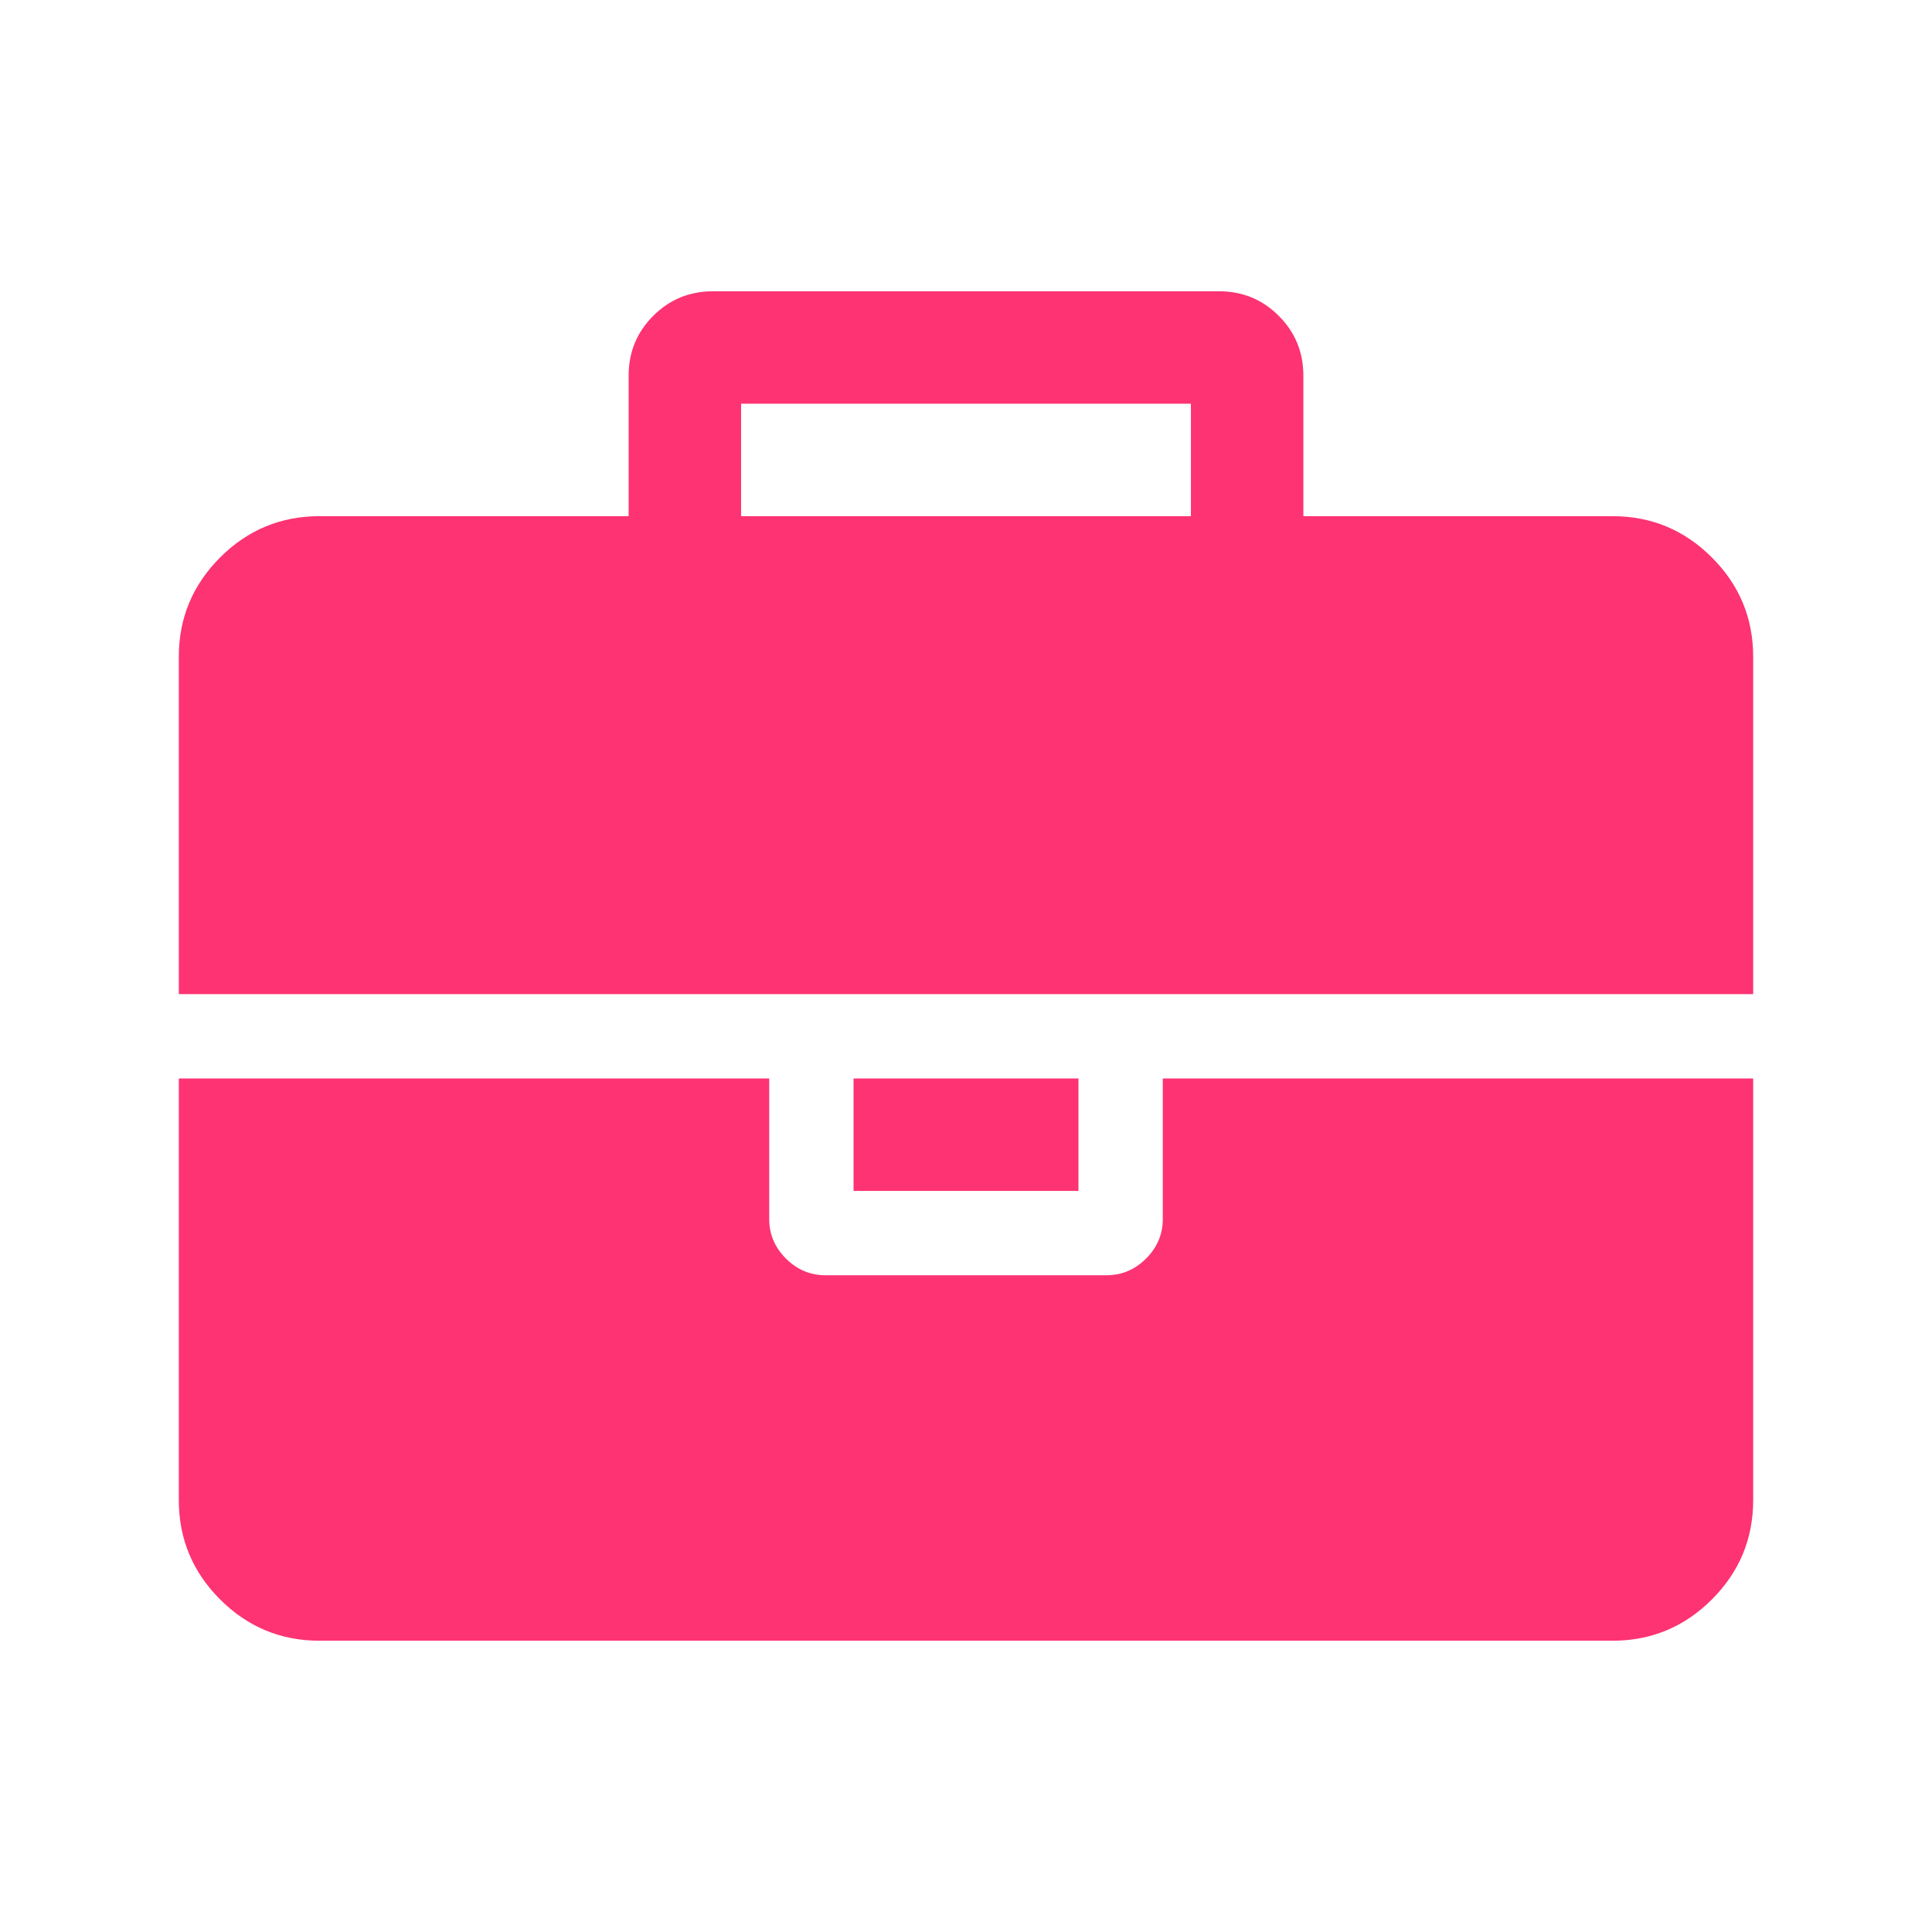
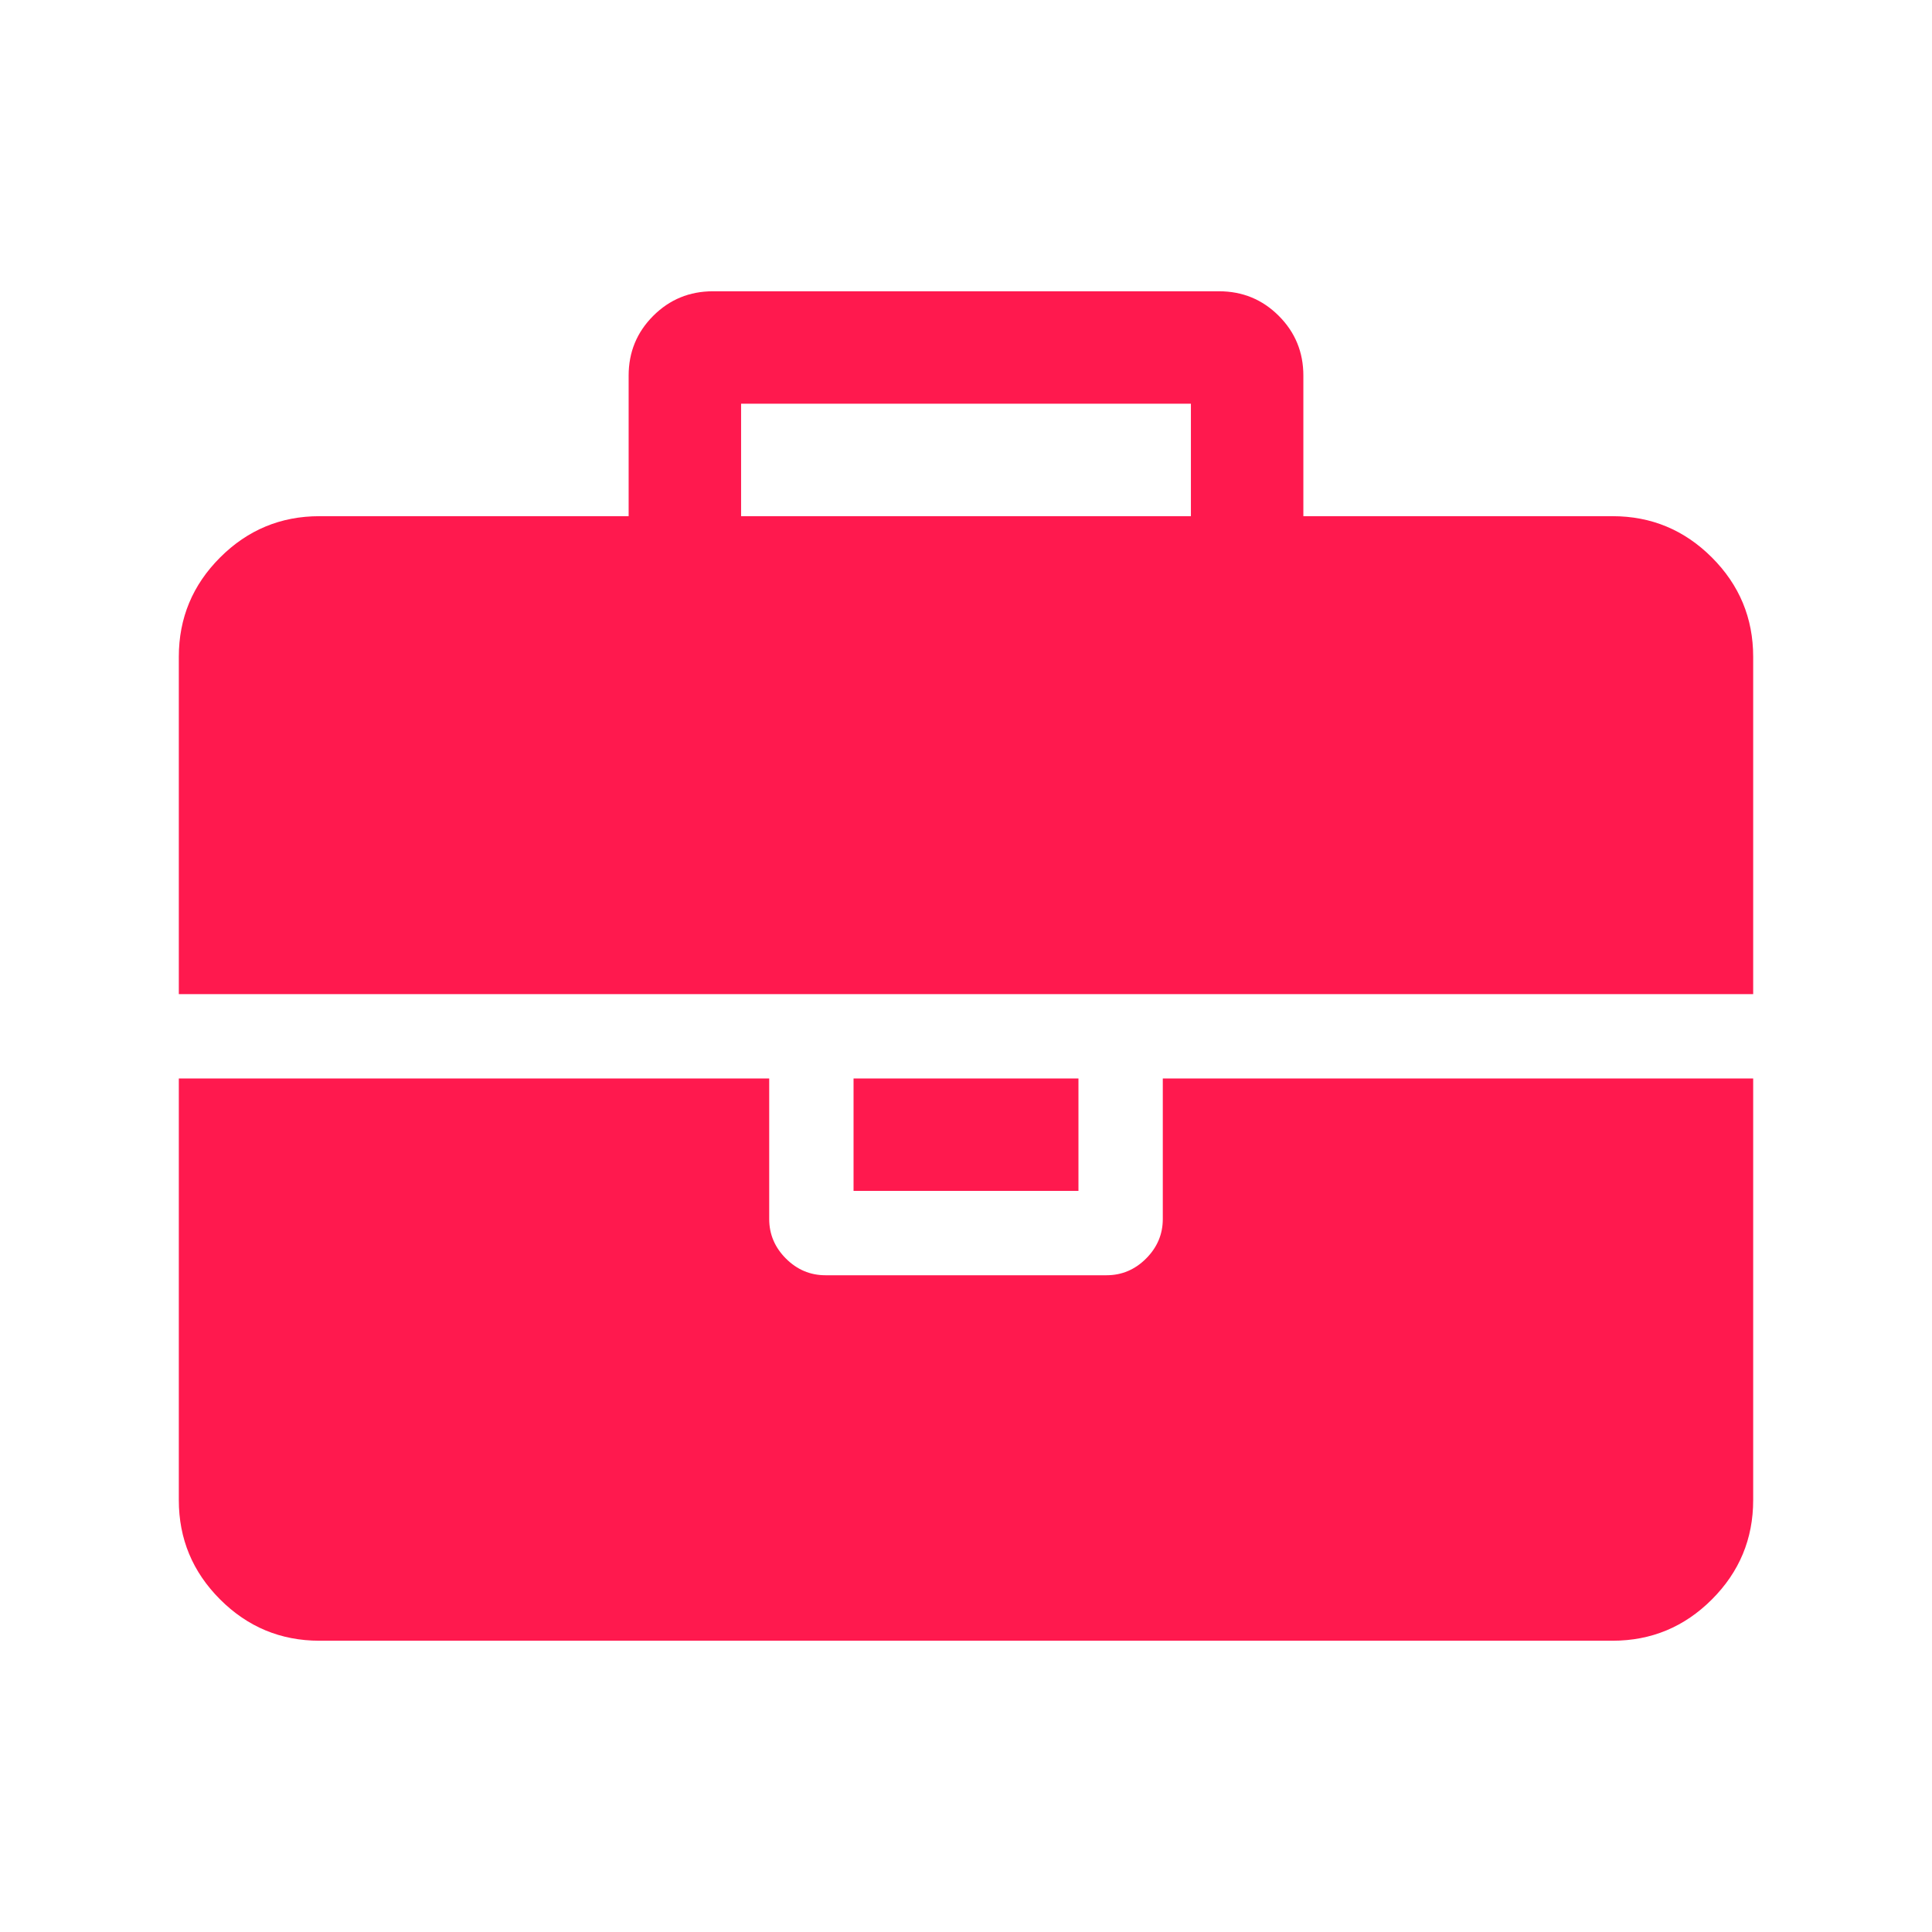
<svg xmlns="http://www.w3.org/2000/svg" xmlns:xlink="http://www.w3.org/1999/xlink" version="1.1" id="Capa_1" x="0px" y="0px" viewBox="0 0 26 26" xml:space="preserve" width="26" height="26">
  <defs id="defs37">
    <linearGradient id="linearGradient922">
      <stop style="stop-color:#fd3172;stop-opacity:0.992" offset="0" id="stop918" />
      <stop style="stop-color:#f60250;stop-opacity:0.992" offset="1" id="stop920" />
    </linearGradient>
    <linearGradient xlink:href="#linearGradient922" id="linearGradient887" x1="-102.722" y1="82.053" x2="-78.926" y2="73.66" gradientUnits="userSpaceOnUse" />
  </defs>
  <g id="g4" transform="translate(0,-174.085)">
</g>
  <g id="g6" transform="translate(0,-174.085)">
</g>
  <g id="g8" transform="translate(0,-174.085)">
</g>
  <g id="g10" transform="translate(0,-174.085)">
</g>
  <g id="g12" transform="translate(0,-174.085)">
</g>
  <g id="g14" transform="translate(0,-174.085)">
</g>
  <g id="g16" transform="translate(0,-174.085)">
</g>
  <g id="g18" transform="translate(0,-174.085)">
</g>
  <g id="g20" transform="translate(0,-174.085)">
</g>
  <g id="g22" transform="translate(0,-174.085)">
</g>
  <g id="g24" transform="translate(0,-174.085)">
</g>
  <g id="g26" transform="translate(0,-174.085)">
</g>
  <g id="g28" transform="translate(0,-174.085)">
</g>
  <g id="g30" transform="translate(0,-174.085)">
</g>
  <g id="g32" transform="translate(0,-174.085)">
</g>
-   <g id="g929" transform="matrix(0.02161937,0,0,0.02161937,2.190315,2.190315)" style="fill:#fd3272;fill-opacity:0.992">
-     <path id="path927" d="M 360,220 H 640 V 150 H 360 Z m 630,350 v 262.5 c 0,24.1 -8.6,44.7 -25.7,61.8 -17.1,17.1 -37.7,25.7 -61.8,25.7 H 97.5 C 73.4,920 52.8,911.4 35.7,894.3 18.6,877.2 10,856.6 10,832.5 V 570 h 367.5 v 87.5 c 0,9.5 3.5,17.7 10.4,24.6 6.9,6.9 15.1,10.4 24.6,10.4 h 175 c 9.5,0 17.7,-3.5 24.6,-10.4 6.9,-6.9 10.4,-15.1 10.4,-24.6 V 570 Z m -420,0 v 70 H 430 V 570 Z M 990,307.5 v 210 H 10 v -210 C 10,283.4 18.6,262.8 35.7,245.7 52.8,228.6 73.4,220 97.5,220 H 290 v -87.5 c 0,-14.6 5.1,-27 15.3,-37.2 C 315.5,85.1 327.9,80 342.5,80 h 315 c 14.6,0 27,5.1 37.2,15.3 10.2,10.2 15.3,22.6 15.3,37.2 V 220 h 192.5 c 24.1,0 44.7,8.6 61.8,25.7 17.1,17.1 25.7,37.7 25.7,61.8 z" style="fill:#fd3272;fill-opacity:0.992" />
+   <g id="g929" transform="matrix(0.02161937,0,0,0.02161937,2.190315,2.190315)" style="fill:#ff194e;fill-opacity:1">
+     <path id="path927" d="M 360,220 H 640 V 150 H 360 Z m 630,350 v 262.5 c 0,24.1 -8.6,44.7 -25.7,61.8 -17.1,17.1 -37.7,25.7 -61.8,25.7 H 97.5 C 73.4,920 52.8,911.4 35.7,894.3 18.6,877.2 10,856.6 10,832.5 V 570 h 367.5 v 87.5 c 0,9.5 3.5,17.7 10.4,24.6 6.9,6.9 15.1,10.4 24.6,10.4 h 175 c 9.5,0 17.7,-3.5 24.6,-10.4 6.9,-6.9 10.4,-15.1 10.4,-24.6 V 570 Z m -420,0 v 70 H 430 V 570 Z M 990,307.5 v 210 H 10 v -210 C 10,283.4 18.6,262.8 35.7,245.7 52.8,228.6 73.4,220 97.5,220 H 290 v -87.5 c 0,-14.6 5.1,-27 15.3,-37.2 C 315.5,85.1 327.9,80 342.5,80 h 315 c 14.6,0 27,5.1 37.2,15.3 10.2,10.2 15.3,22.6 15.3,37.2 V 220 h 192.5 c 24.1,0 44.7,8.6 61.8,25.7 17.1,17.1 25.7,37.7 25.7,61.8 z" style="fill:#ff194e;fill-opacity:1" />
  </g>
</svg>
